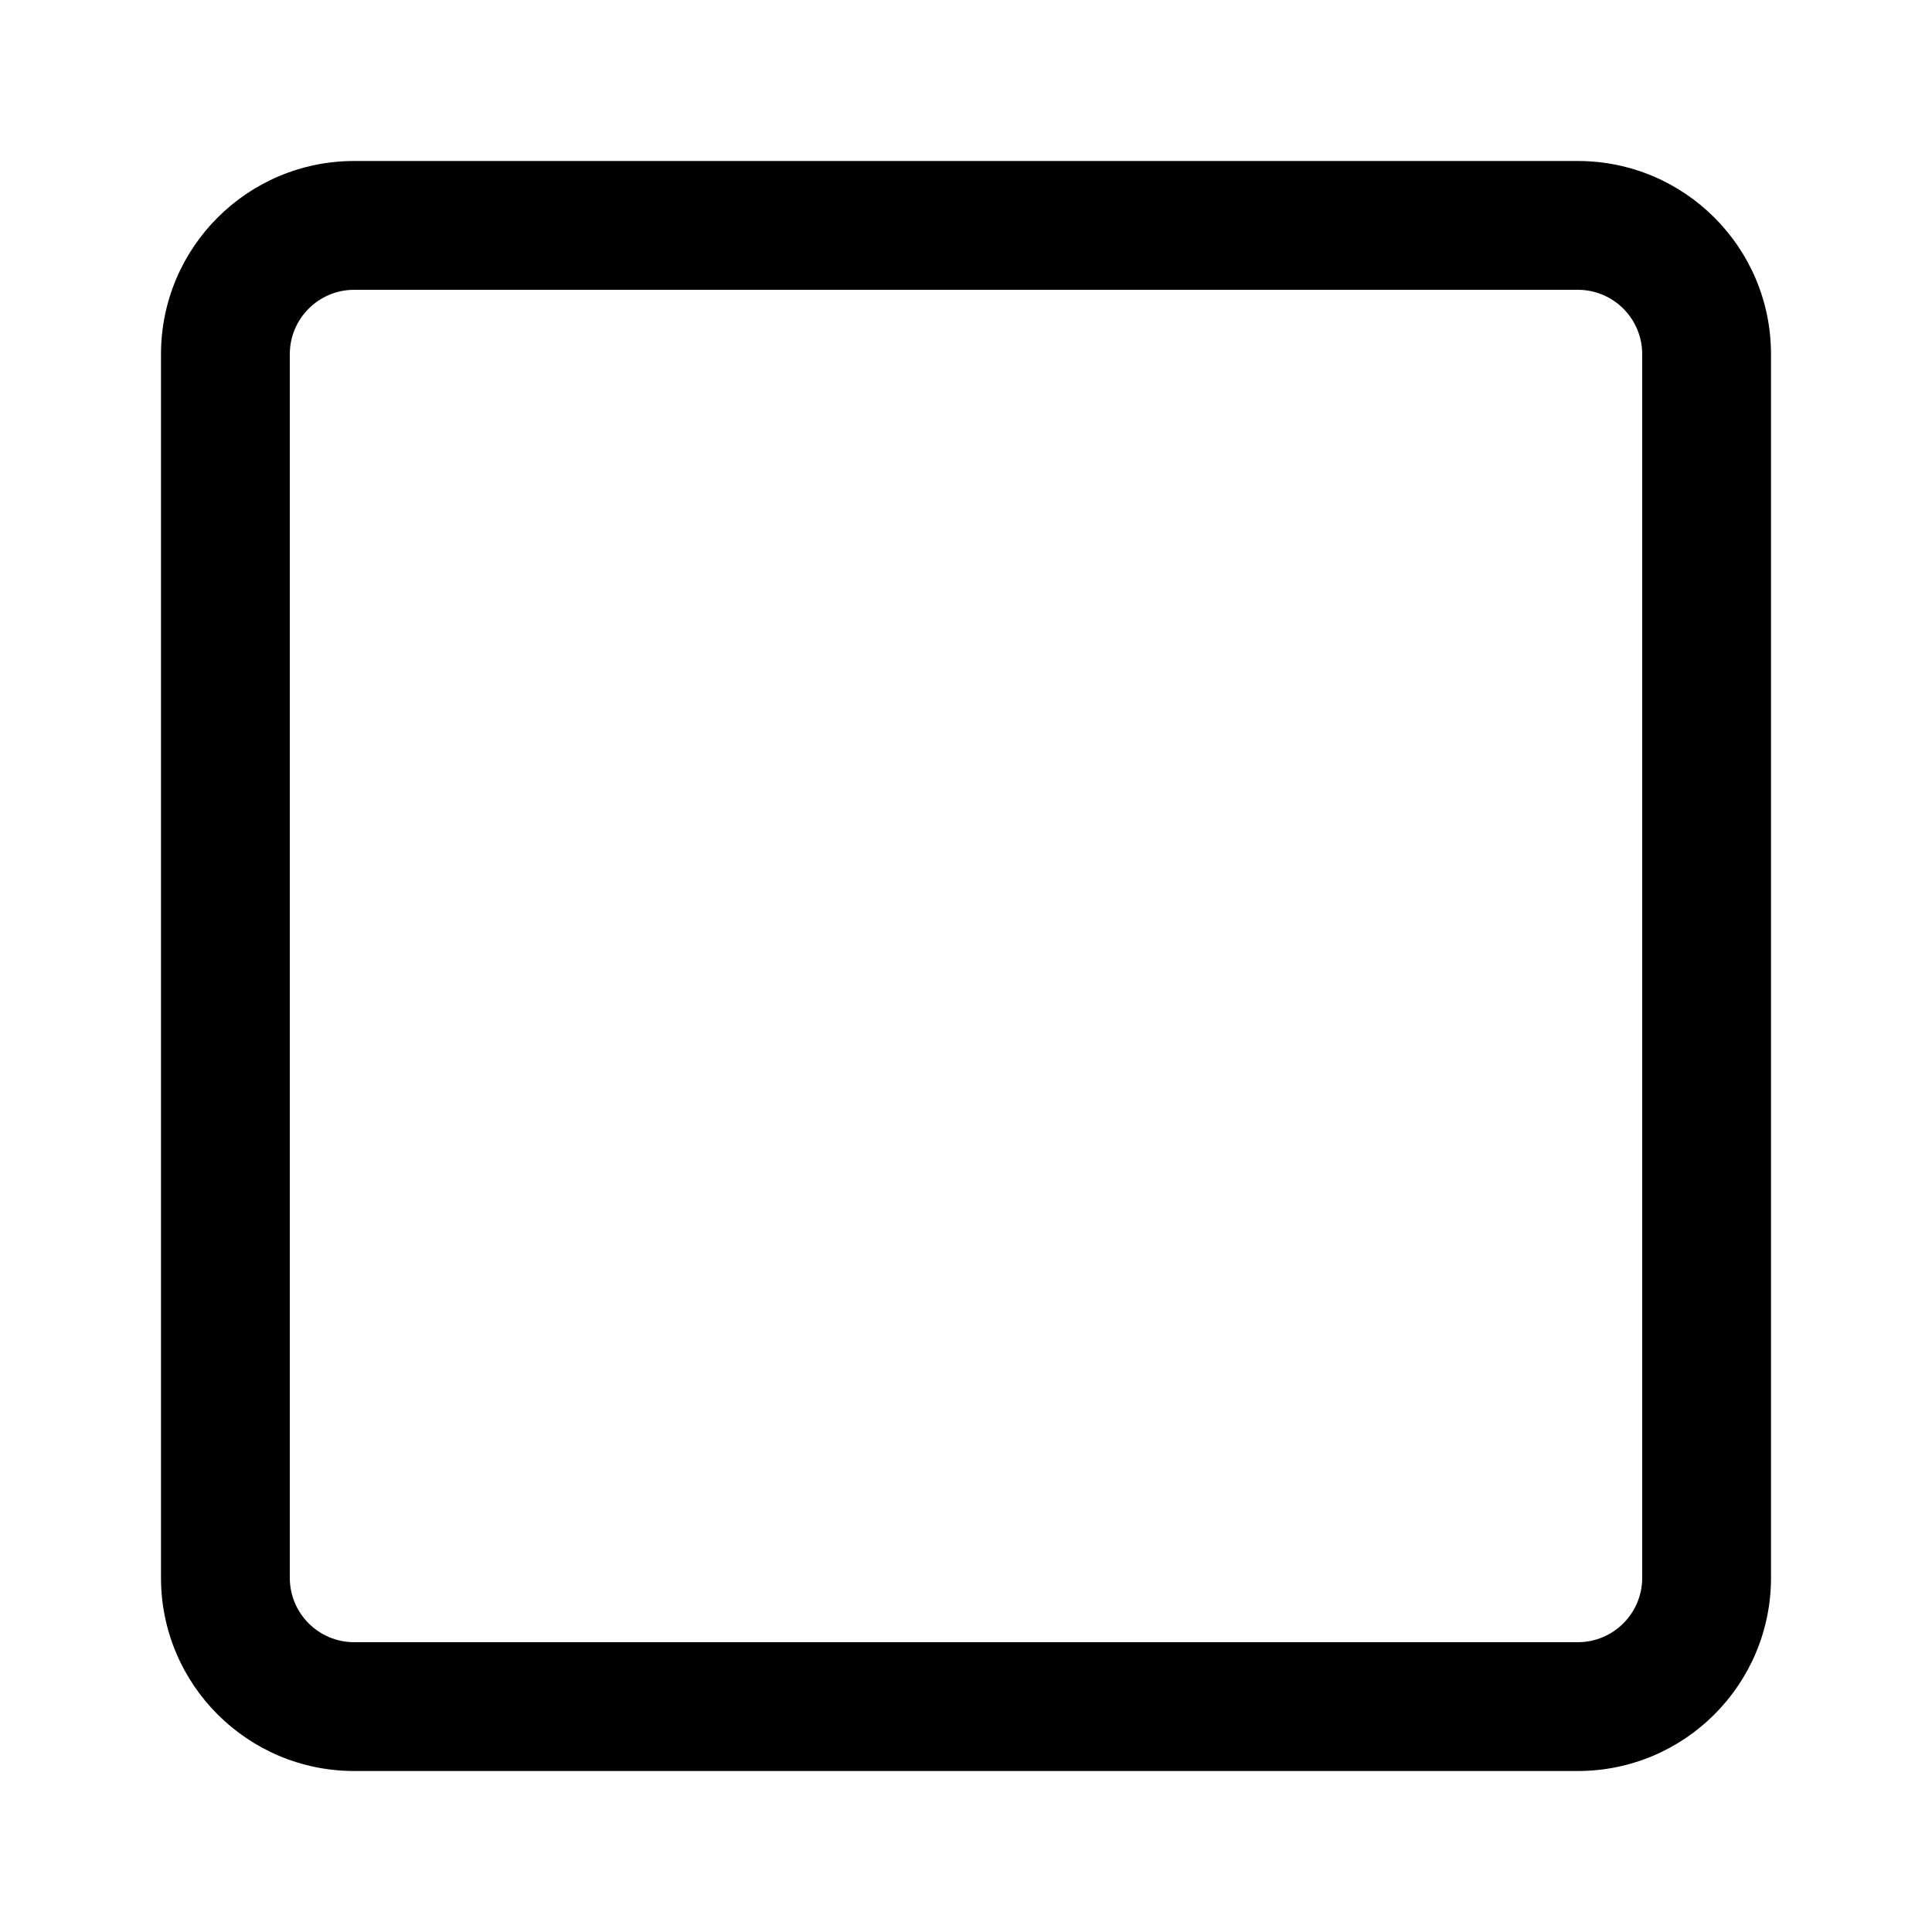
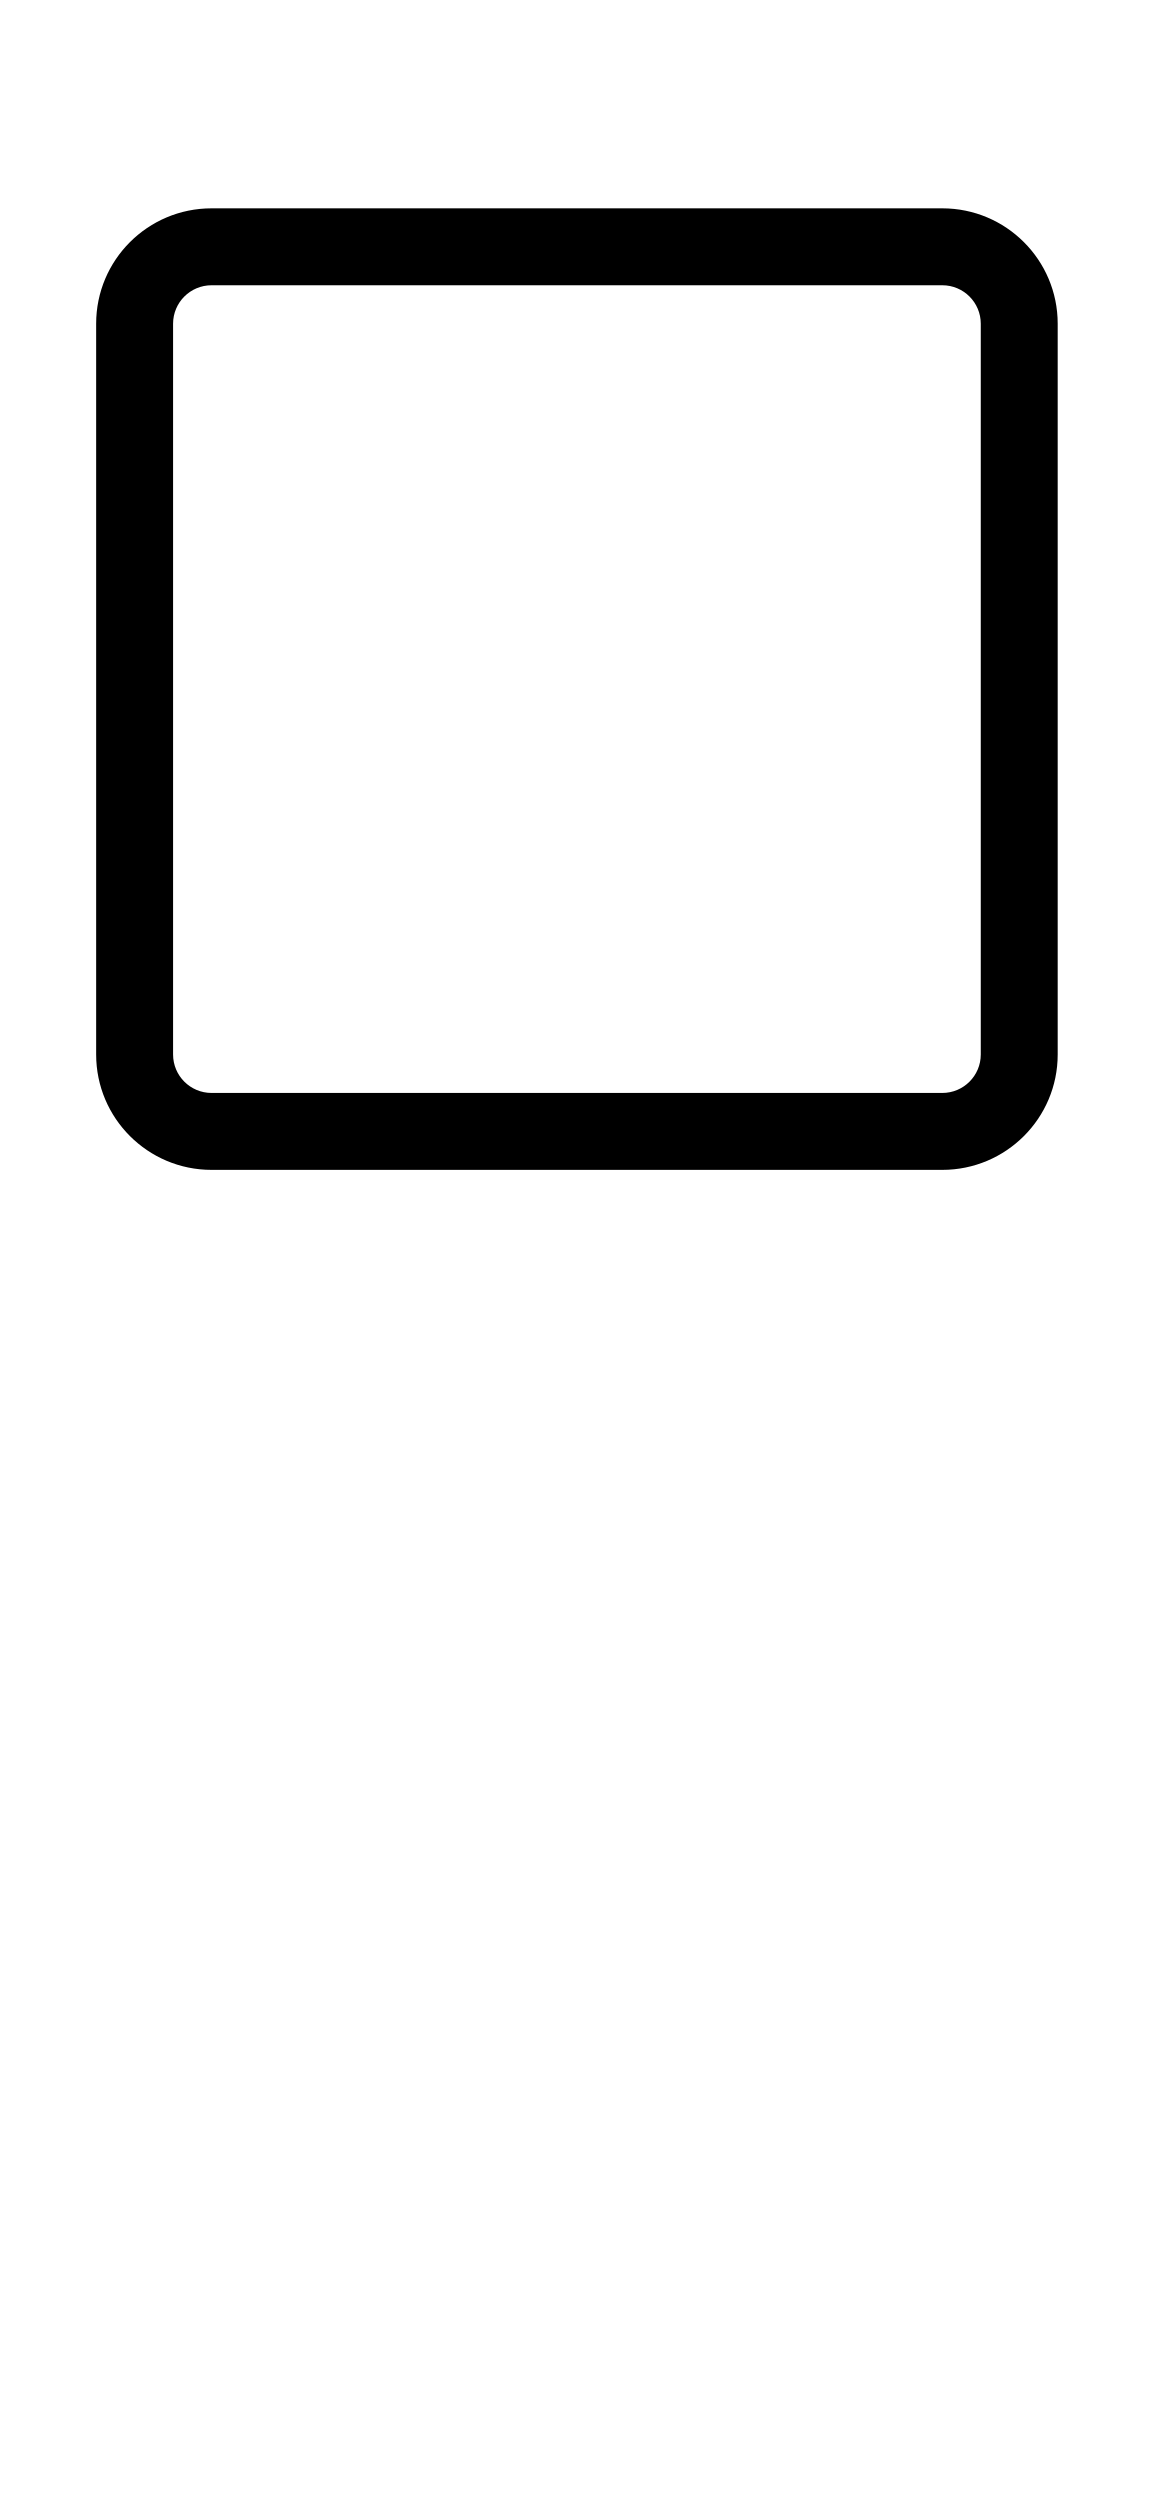
- <svg xmlns="http://www.w3.org/2000/svg" width="120" height="120" viewBox="0 0 120 120" fill="none">
-   <path d="M98 10C104.627 10 110 15.373 110 22V98C110 104.627 104.627 110 98 110H22C15.373 110 10 104.627 10 98V22C10 15.373 15.373 10 22 10H98ZM22 18C19.791 18 18 19.791 18 22V98C18 100.209 19.791 102 22 102H98C100.209 102 102 100.209 102 98V22C102 19.791 100.209 18 98 18H22Z" fill="black" />
+ <svg xmlns="http://www.w3.org/2000/svg" width="120" height="260" viewBox="0 0 120 260" fill="none">
+   <path d="M98 21.667C104.627 21.667 110 27.039 110 33.667V109.667C110 116.294 104.627 121.667 98 121.667H22C15.373 121.667 10 116.294 10 109.667V33.667C10 27.039 15.373 21.667 22 21.667H98ZM22 29.667C19.791 29.667 18 31.457 18 33.667V109.667C18 111.876 19.791 113.667 22 113.667H98C100.209 113.667 102 111.876 102 109.667V33.667C102 31.457 100.209 29.667 98 29.667H22Z" fill="black" />
</svg>
